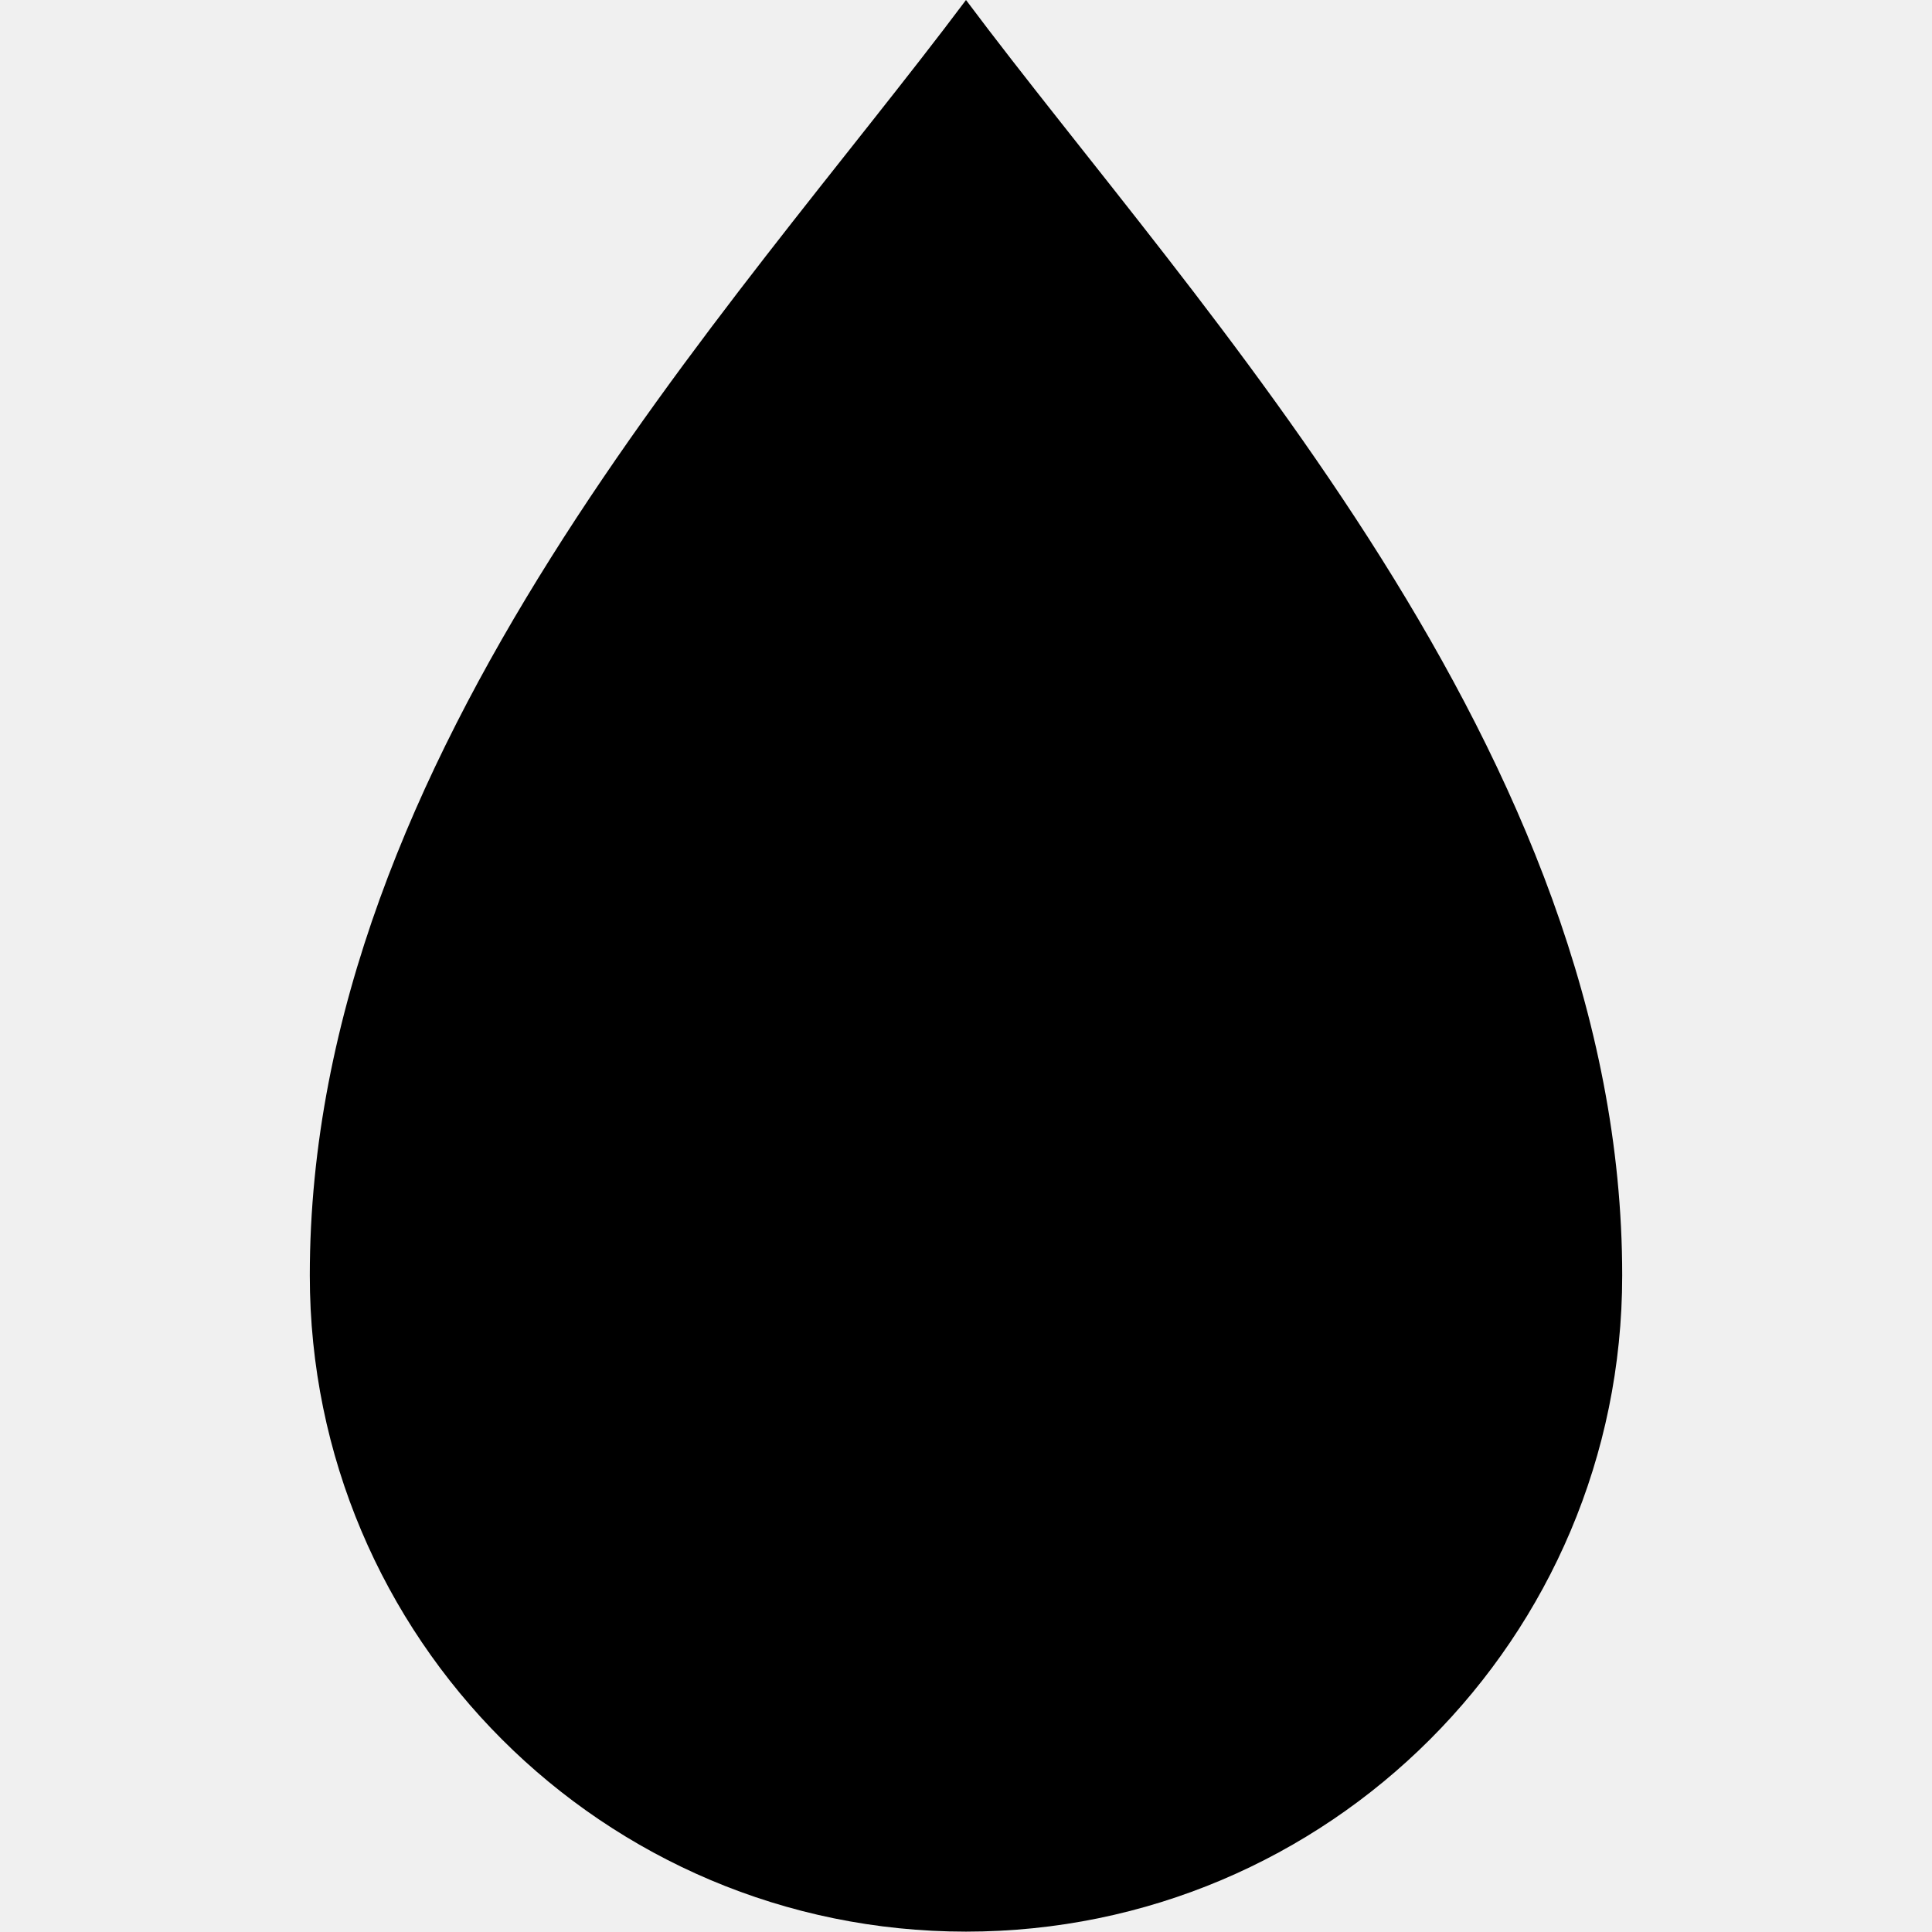
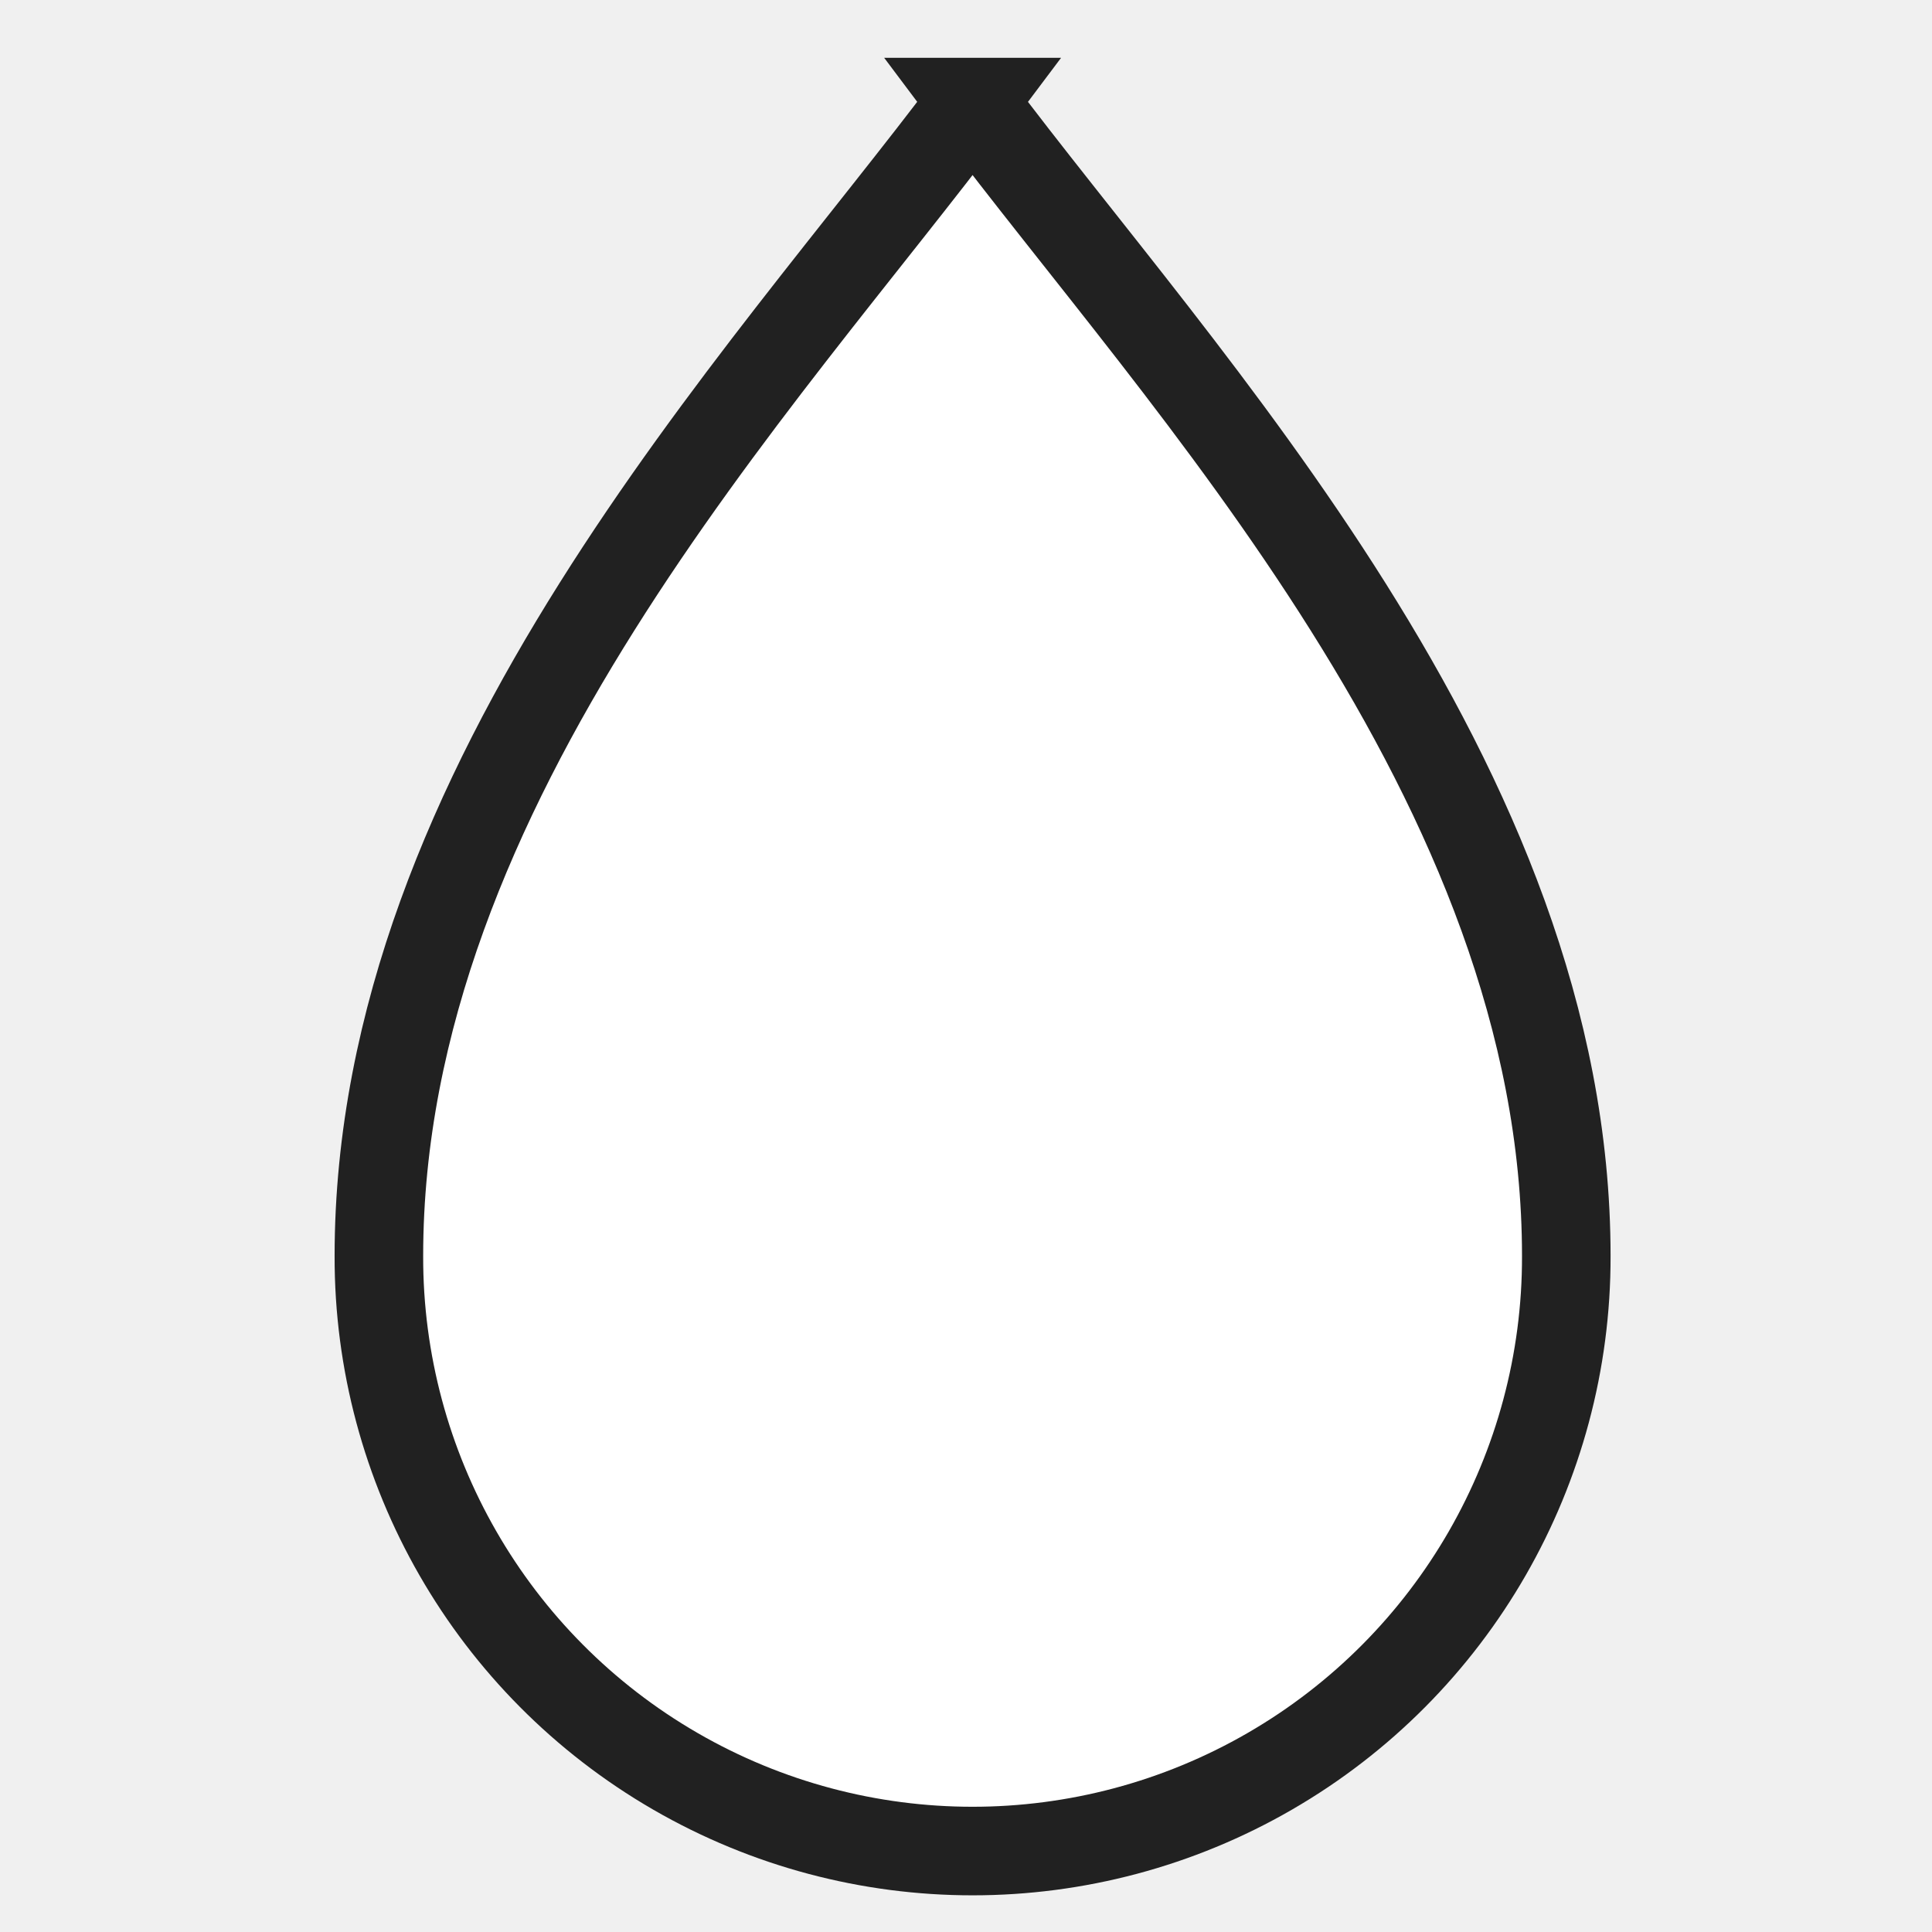
- <svg xmlns="http://www.w3.org/2000/svg" xml:space="preserve" width="100" height="100" style="width:100px;height:100px;opacity:1" viewBox="0 0 512 512">
-   <path d="M256 0C194.5 82.1 82.1 199.4 82.1 338a173.9 173.9 0 1 0 347.8 0C429.9 199.5 317.5 82.2 256 0z" style="fill:#000" />
+ <svg xmlns="http://www.w3.org/2000/svg" xml:space="preserve" width="100" height="100" style="width:100px;height:100px;opacity:1" viewBox="0 0 512 512" version="1.1" id="svg839">
+   <defs id="defs843" />
+   <path d="M 257.747,27.05 C 202.104,101.323 100.41,207.441 100.41,332.828 a 157.337,157.322 0 1 0 314.673,0 c 0,-125.297 -101.694,-231.414 -157.337,-305.778 z" style="fill:#ffffff;fill-opacity:1;stroke:#212121;stroke-width:23.47;stroke-miterlimit:4;stroke-dasharray:none;stroke-opacity:1" id="path837" />
</svg>
